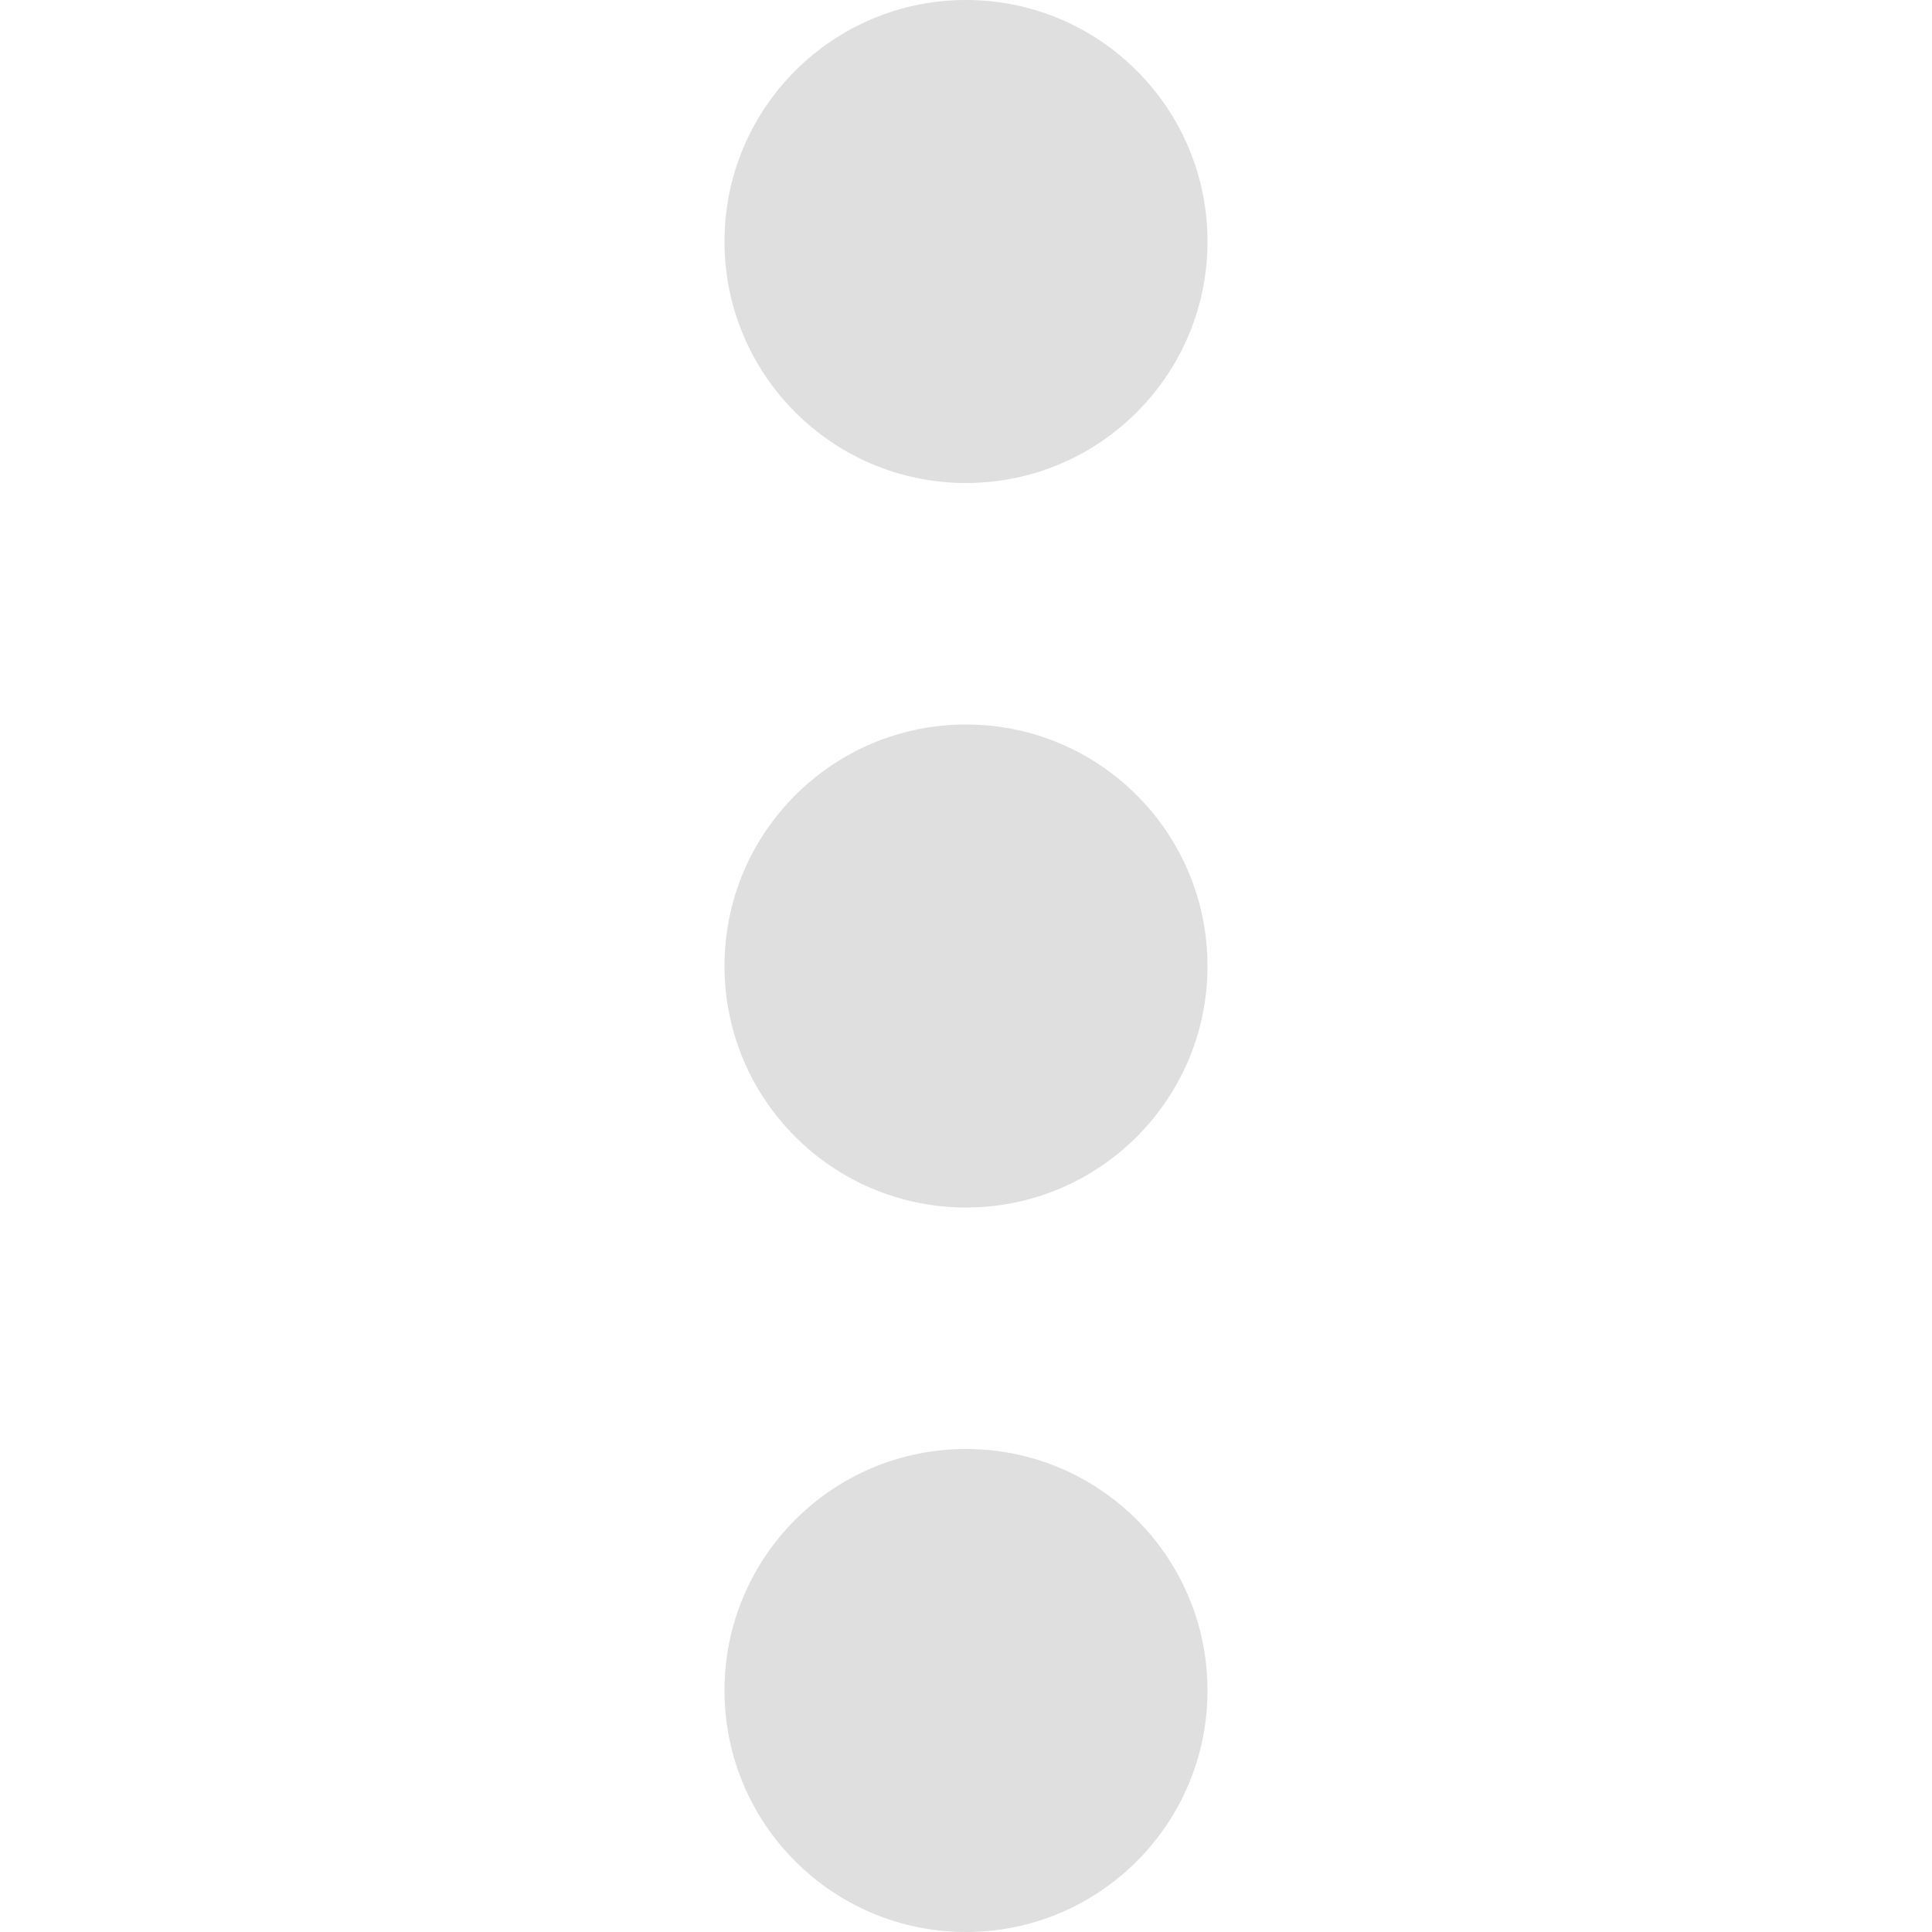
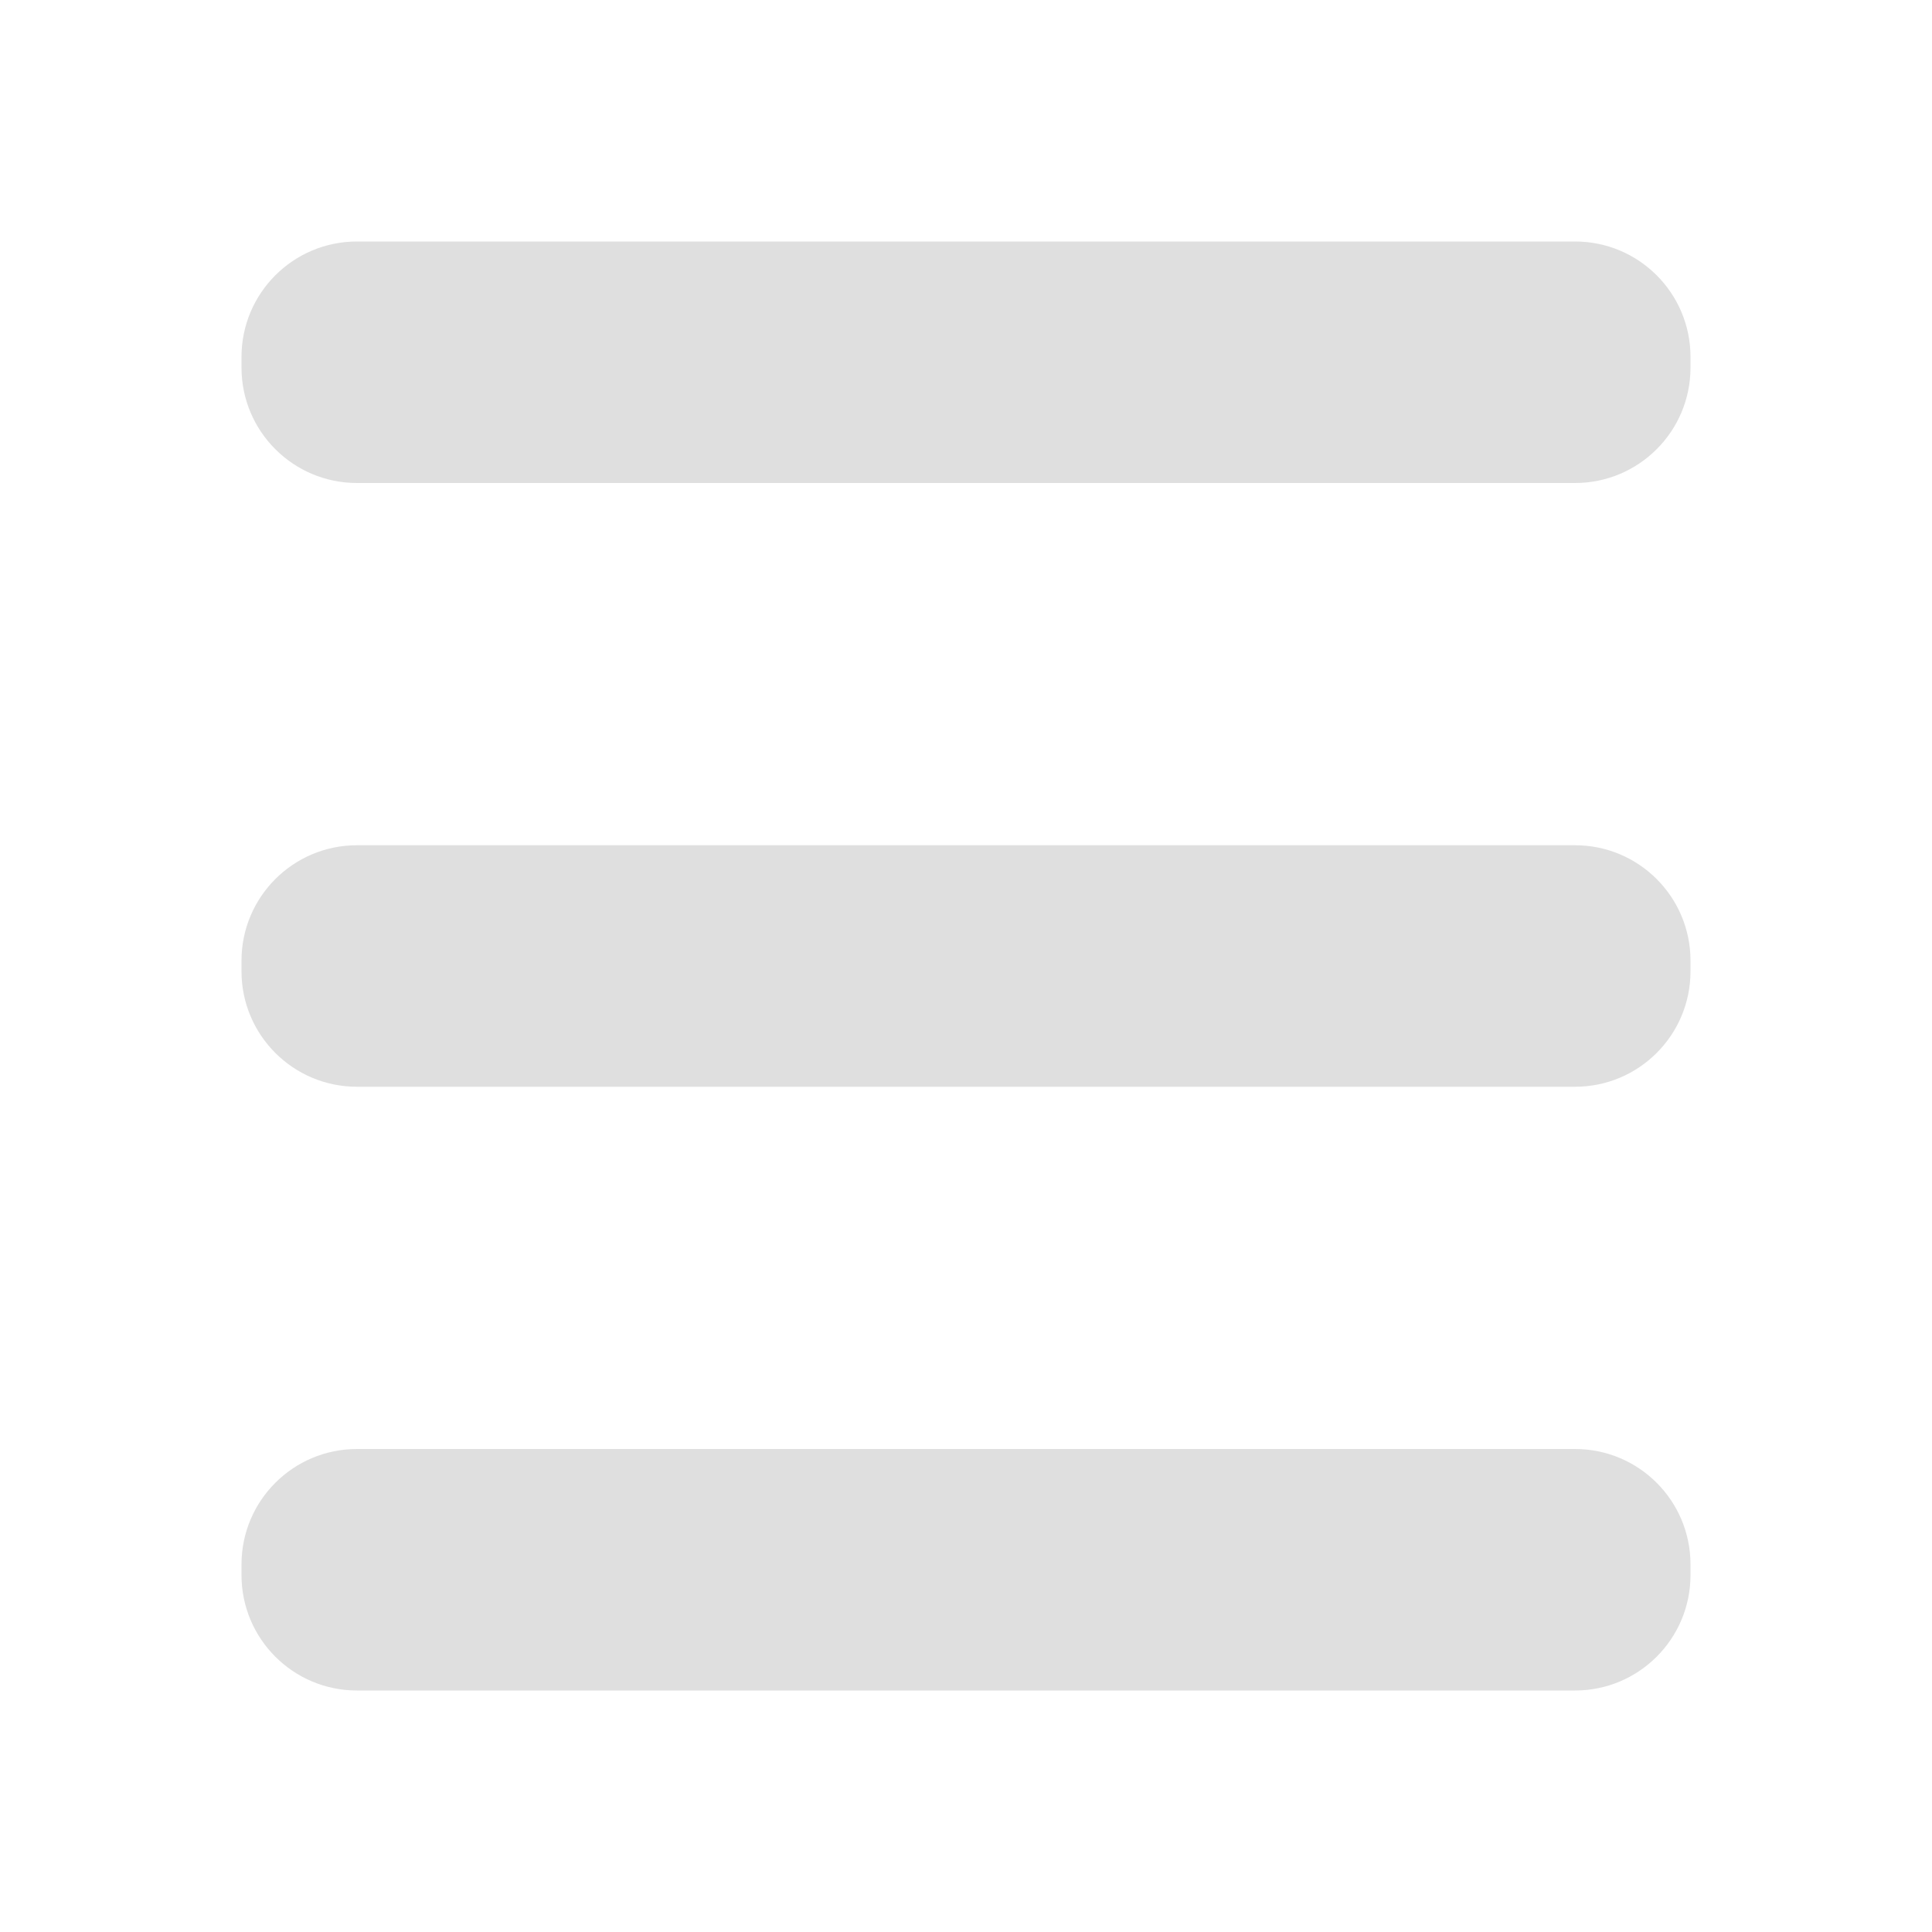
- <svg xmlns="http://www.w3.org/2000/svg" width="16" height="16" version="1.1">
-   <path style="fill:#dfdfdf" d="M 10,2 A 2,2 0 0 0 8,0 2,2 0 0 0 6,2 2,2 0 0 0 8,4 2,2 0 0 0 10,2 Z M 10,8 A 2,2 0 0 0 8,6 2,2 0 0 0 6,8 2,2 0 0 0 8,10 2,2 0 0 0 10,8 Z M 10,14 A 2,2 0 0 0 8,12 2,2 0 0 0 6,14 2,2 0 0 0 8,16 2,2 0 0 0 10,14 Z" />
+ <svg xmlns="http://www.w3.org/2000/svg" xmlns:xlink="http://www.w3.org/1999/xlink" width="16" height="16" version="1.1">
+   <g>
+     <g transform="translate(2,2)">
+       <rect style="fill:#dfdfdf" width="12" height="2" x="0" y="0" ry=".956" />
+       <use width="100%" height="100%" x="0" y="0" transform="translate(0,12)" xlink:href="#rect929" />
+       <use width="100%" height="100%" x="0" y="0" transform="translate(0,6)" xlink:href="#rect929" />
+     </g>
+     <g transform="translate(2,7)">
+       <rect style="fill:#dfdfdf" width="12" height="2" x="0" y="0" ry=".956" />
+       <use width="100%" height="100%" x="0" y="0" transform="translate(0,12)" xlink:href="#rect929" />
+       <use width="100%" height="100%" x="0" y="0" transform="translate(0,6)" xlink:href="#rect929" />
+     </g>
+     <g transform="translate(2,12)">
+       <rect style="fill:#dfdfdf" width="12" height="2" x="0" y="0" ry=".956" />
+       <use width="100%" height="100%" x="0" y="0" transform="translate(0,12)" xlink:href="#rect929" />
+       <use width="100%" height="100%" x="0" y="0" transform="translate(0,6)" xlink:href="#rect929" />
+     </g>
+   </g>
</svg>
